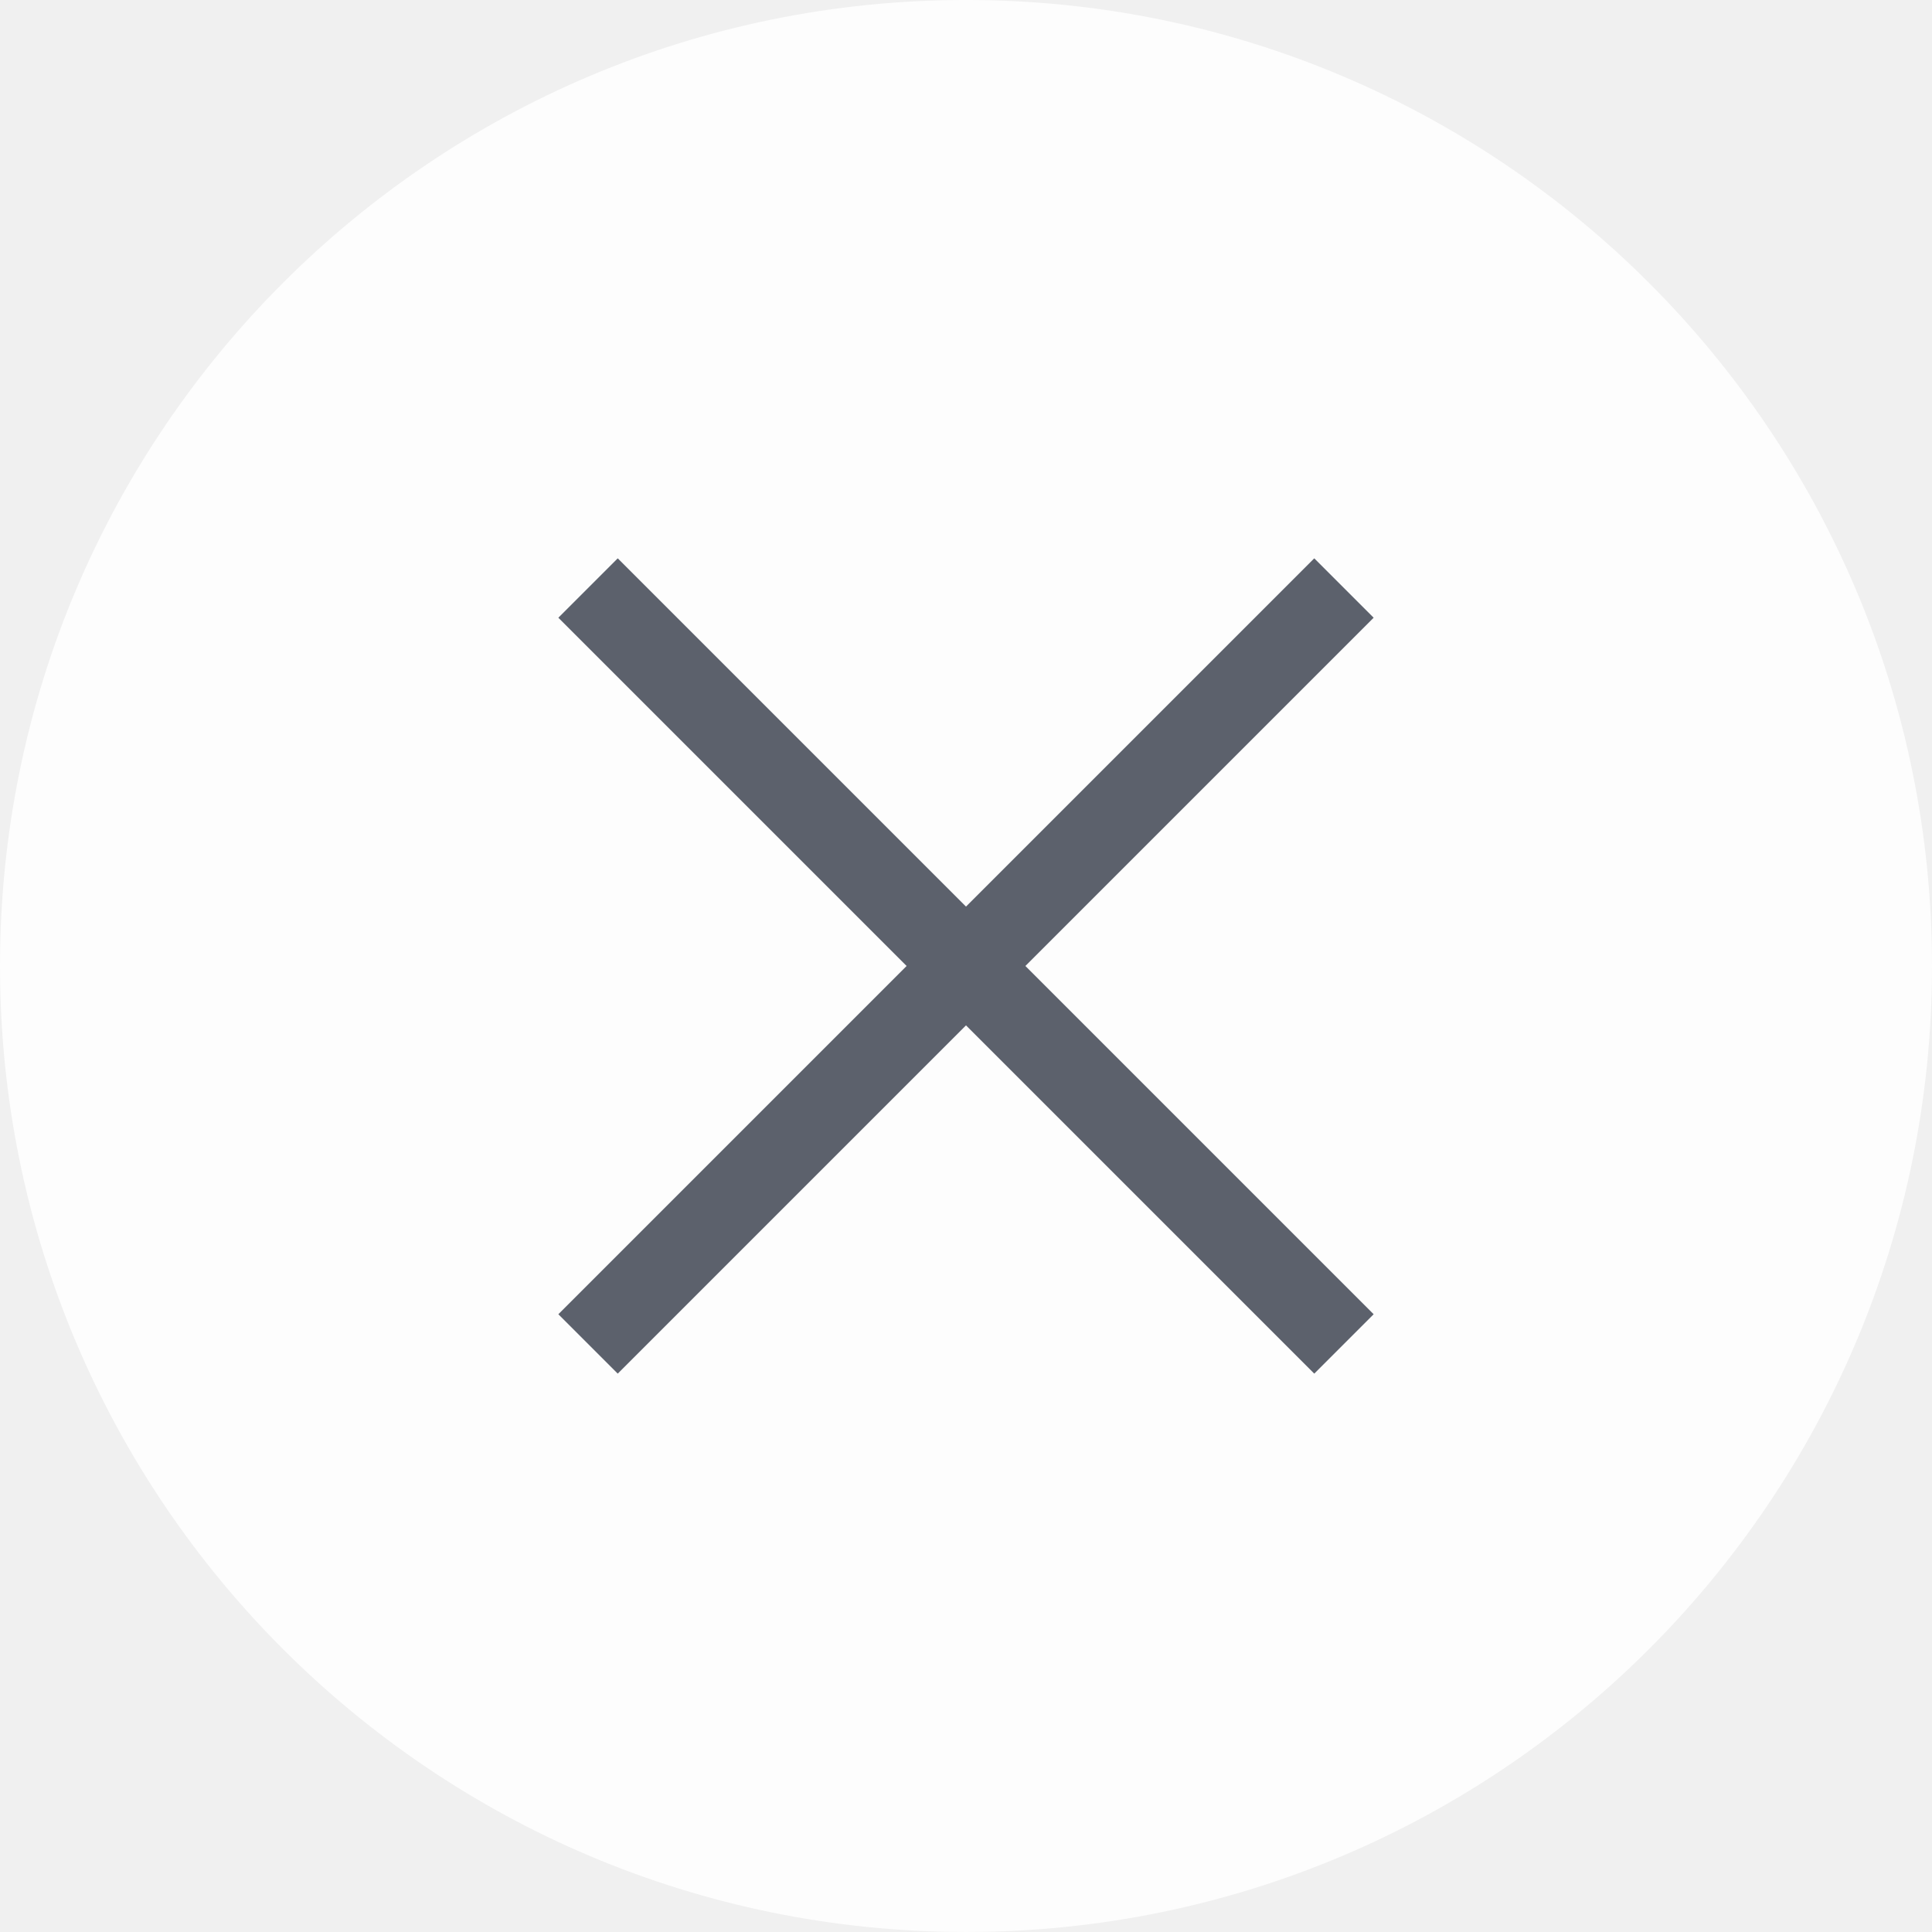
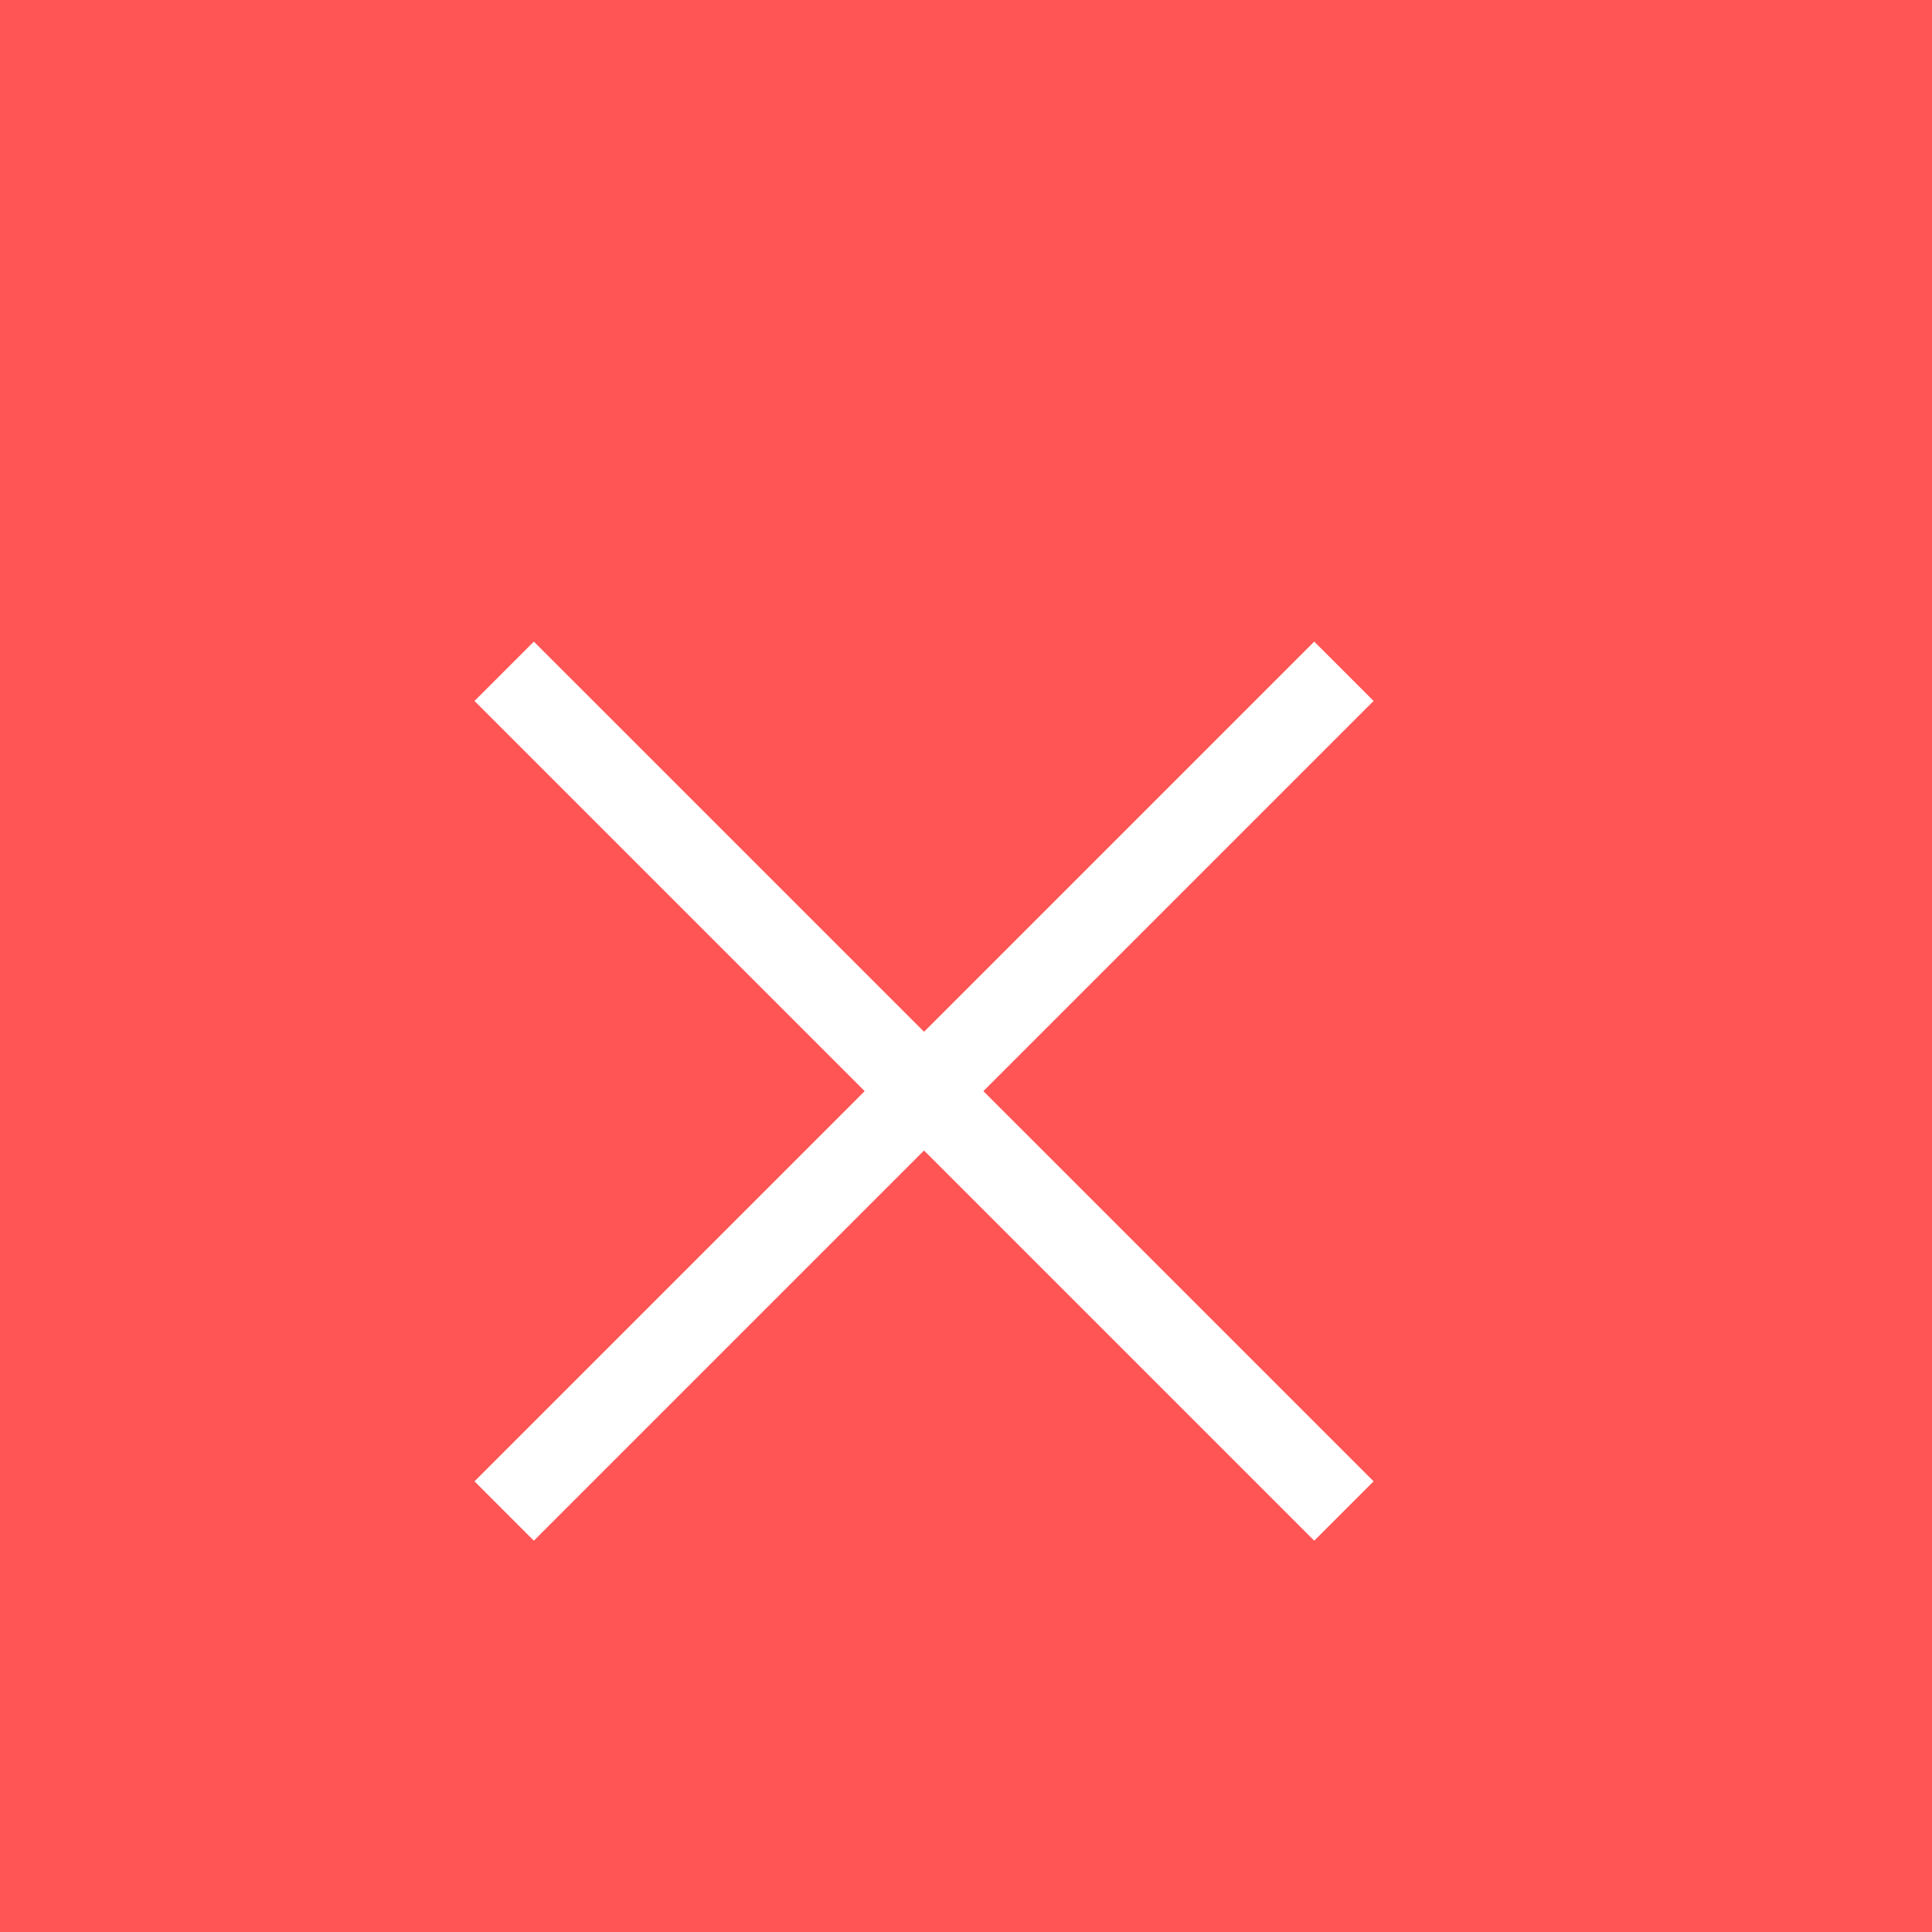
- <svg xmlns="http://www.w3.org/2000/svg" xmlns:ns1="http://www.openswatchbook.org/uri/2009/osb" id="svg4306" width="23" height="23" version="1.1" style="enable-background:new">
+ <svg xmlns="http://www.w3.org/2000/svg" xmlns:ns1="http://www.openswatchbook.org/uri/2009/osb" xmlns:xlink="http://www.w3.org/1999/xlink" id="svg4306" width="23" height="23" version="1.1" style="enable-background:new">
  <defs id="defs29">
    <linearGradient id="fg_color" ns1:paint="solid">
-       <stop style="stop-color:#5c616c;stop-opacity:1;" offset="0" id="stop1387" />
+       <stop style="stop-color:#d3dae3;stop-opacity:1;" offset="0" id="stop1387" />
    </linearGradient>
    <linearGradient id="selected_fg_color" ns1:paint="solid">
      <stop style="stop-color:#ffffffgit;stop-opacity:1;" offset="0" id="stop6555" />
    </linearGradient>
+     <linearGradient id="y" x1="47.267" x2="50.1" y1="145.13" y2="145.13" gradientUnits="userSpaceOnUse" xlink:href="#selected_fg_color" />
  </defs>
-   <g style="display:inline" id="hover-center" transform="translate(-9.000001,733.6378)">
-     <rect ry="11.5" y="-694.638" x="9" height="23" width="23" id="rect577" style="opacity:1;fill:#ff5555;fill-opacity:1;stroke:none;stroke-width:0.92;stroke-linecap:round;stroke-linejoin:miter;stroke-miterlimit:4;stroke-dasharray:none;stroke-opacity:1;paint-order:stroke fill markers" />
-     <path id="rect579" d="m 16.354,-687.991 -0.707,0.707 4.146,4.146 -4.146,4.146 0.707,0.707 4.146,-4.146 4.146,4.146 0.707,-0.707 -4.146,-4.146 4.146,-4.146 -0.707,-0.707 -4.146,4.146 z" style="opacity:1;fill:#ffffff;fill-opacity:1;stroke:none;stroke-width:0.561;stroke-linecap:round;stroke-linejoin:miter;stroke-miterlimit:4;stroke-dasharray:none;stroke-opacity:0.494;paint-order:stroke fill markers" />
+   <g style="opacity:0.5" id="inactive-center" transform="matrix(3.7795,0,0,3.7795,-172.9969,-615.514)">
+     <rect x="43.656" y="141.16" width="10.054" height="7.938" ry="3.7990001e-06" style="opacity:0;stroke-width:0.402;paint-order:stroke fill markers" id="rect956" />
+     <path d="m 47.454,143.71 -0.187,0.187 1.229,1.229 -1.229,1.229 0.187,0.187 1.229,-1.229 1.229,1.229 0.187,-0.187 -1.229,-1.229 1.229,-1.229 -0.187,-0.187 -1.229,1.229 z" style="opacity:1;fill:#5c616c;fill-opacity:1;paint-order:stroke fill markers" id="path958" />
  </g>
-   <g style="display:inline" id="inactive-center" transform="translate(-14,713.6378)">
-     <rect ry="11.5" y="-749.638" x="14" height="23" width="23" id="rect644" style="opacity:0.75;fill:#ffffff;fill-opacity:1;stroke:none;stroke-width:0.92;stroke-linecap:round;stroke-linejoin:miter;stroke-miterlimit:4;stroke-dasharray:none;stroke-opacity:1;paint-order:stroke fill markers" />
-     <path id="path646" d="m 21.354,-742.991 -0.707,0.707 4.146,4.146 -4.146,4.146 0.707,0.707 4.146,-4.146 4.146,4.146 0.707,-0.707 -4.146,-4.146 4.146,-4.146 -0.707,-0.707 -4.146,4.146 z" style="opacity:0.5;fill:#5c616c;fill-opacity:1;stroke:none;stroke-width:0.561;stroke-linecap:round;stroke-linejoin:miter;stroke-miterlimit:4;stroke-dasharray:none;stroke-opacity:0.494;paint-order:stroke fill markers" />
+   <g id="active-center" transform="matrix(3.7795,0,0,3.7795,-172.9969,-574.514)" style="opacity:1">
+     <rect x="43.656" y="141.16" width="10.054" height="7.938" ry="3.7990001e-06" style="opacity:0;stroke-width:0.402;paint-order:stroke fill markers" id="rect976" />
+     <path d="m 47.454,143.71 -0.187,0.187 1.229,1.229 -1.229,1.229 0.187,0.187 1.229,-1.229 1.229,1.229 0.187,-0.187 -1.229,-1.229 1.229,-1.229 -0.187,-0.187 -1.229,1.229 z" style="fill:#5c616c;fill-opacity:1;paint-order:stroke fill markers" id="path978" />
  </g>
-   <g style="display:inline" transform="translate(-9.000001,772.6378)" id="pressed-center">
-     <rect style="opacity:1;fill:#c83737;fill-opacity:1;stroke:none;stroke-width:0.92;stroke-linecap:round;stroke-linejoin:miter;stroke-miterlimit:4;stroke-dasharray:none;stroke-opacity:1;paint-order:stroke fill markers" id="rect668" width="23" height="23" x="9" y="-694.638" ry="11.5" />
-     <path style="opacity:1;fill:#ffffff;fill-opacity:1;stroke:none;stroke-width:0.561;stroke-linecap:round;stroke-linejoin:miter;stroke-miterlimit:4;stroke-dasharray:none;stroke-opacity:0.494;paint-order:stroke fill markers" d="m 16.354,-687.991 -0.707,0.707 4.146,4.146 -4.146,4.146 0.707,0.707 4.146,-4.146 4.146,4.146 0.707,-0.707 -4.146,-4.146 4.146,-4.146 -0.707,-0.707 -4.146,4.146 z" id="path670" />
+   <g id="hover-center" transform="matrix(3.7795,0,0,3.7795,-172.9969,-535.514)">
+     <rect x="43.656" y="141.16" width="10.054" height="7.938" ry="3.7990001e-06" style="fill:#ff5555;paint-order:stroke fill markers" id="rect996" />
+     <path d="m 47.454,143.71 -0.187,0.187 1.229,1.229 -1.229,1.229 0.187,0.187 1.229,-1.229 1.229,1.229 0.187,-0.187 -1.229,-1.229 1.229,-1.229 -0.187,-0.187 -1.229,1.229 z" style="fill:#ffffff;fill-opacity:1;paint-order:stroke fill markers" id="path998" />
  </g>
-   <g style="display:inline" id="active-center" transform="translate(-14,713.6378)">
-     <rect style="opacity:0.85;fill:#ffffff;fill-opacity:1;stroke:none;stroke-width:0.92;stroke-linecap:round;stroke-linejoin:miter;stroke-miterlimit:4;stroke-dasharray:none;stroke-opacity:1;paint-order:stroke fill markers" id="rect692" width="23" height="23" x="14" y="-713.638" ry="11.5" />
-     <path style="opacity:1;fill:#5c616c;fill-opacity:1;stroke:none;stroke-width:0.561;stroke-linecap:round;stroke-linejoin:miter;stroke-miterlimit:4;stroke-dasharray:none;stroke-opacity:0.494;paint-order:stroke fill markers" d="m 21.354,-706.991 -0.707,0.707 4.146,4.146 -4.146,4.146 0.707,0.707 4.146,-4.146 4.146,4.146 0.707,-0.707 -4.146,-4.146 4.146,-4.146 -0.707,-0.707 -4.146,4.146 z" id="path694" />
+   <g id="pressed-center" transform="matrix(3.7795,0,0,3.7795,-172.9969,-495.514)">
+     <rect x="43.656" y="141.16" width="10.054" height="7.938" ry="3.7990001e-06" style="fill:#c83737;paint-order:stroke fill markers" id="rect1016" />
+     <path d="m 47.454,143.71 -0.187,0.187 1.229,1.229 -1.229,1.229 0.187,0.187 1.229,-1.229 1.229,1.229 0.187,-0.187 -1.229,-1.229 1.229,-1.229 -0.187,-0.187 -1.229,1.229 z" style="fill:#ffffff;fill-opacity:1;paint-order:stroke fill markers" id="path1018" />
  </g>
-   <g transform="translate(-14,682.6378)" id="deactivated-center" style="display:inline">
-     <rect style="opacity:0.75;fill:#ffffff;fill-opacity:1;stroke:none;stroke-width:0.92;stroke-linecap:round;stroke-linejoin:miter;stroke-miterlimit:4;stroke-dasharray:none;stroke-opacity:1;paint-order:stroke fill markers" id="rect884" width="23" height="23" x="14" y="-749.638" ry="11.5" />
-     <path style="opacity:0.5;fill:#5c616c;fill-opacity:1;stroke:none;stroke-width:0.561;stroke-linecap:round;stroke-linejoin:miter;stroke-miterlimit:4;stroke-dasharray:none;stroke-opacity:0.494;paint-order:stroke fill markers" d="m 21.354,-742.991 -0.707,0.707 4.146,4.146 -4.146,4.146 0.707,0.707 4.146,-4.146 4.146,4.146 0.707,-0.707 -4.146,-4.146 4.146,-4.146 -0.707,-0.707 -4.146,4.146 z" id="path886" />
+   <g transform="matrix(3.7795,0,0,3.7795,-172.9969,-654.5138)" id="deactivated-center" style="opacity:0.5">
+     <rect id="rect880" style="opacity:0;stroke-width:0.402;paint-order:stroke fill markers" ry="3.7990001e-06" height="7.938" width="10.054" y="141.16" x="43.656" />
+     <path id="path882" style="opacity:1;fill:#5c616c;fill-opacity:1;paint-order:stroke fill markers" d="m 47.454,143.71 -0.187,0.187 1.229,1.229 -1.229,1.229 0.187,0.187 1.229,-1.229 1.229,1.229 0.187,-0.187 -1.229,-1.229 1.229,-1.229 -0.187,-0.187 -1.229,1.229 z" />
  </g>
</svg>
